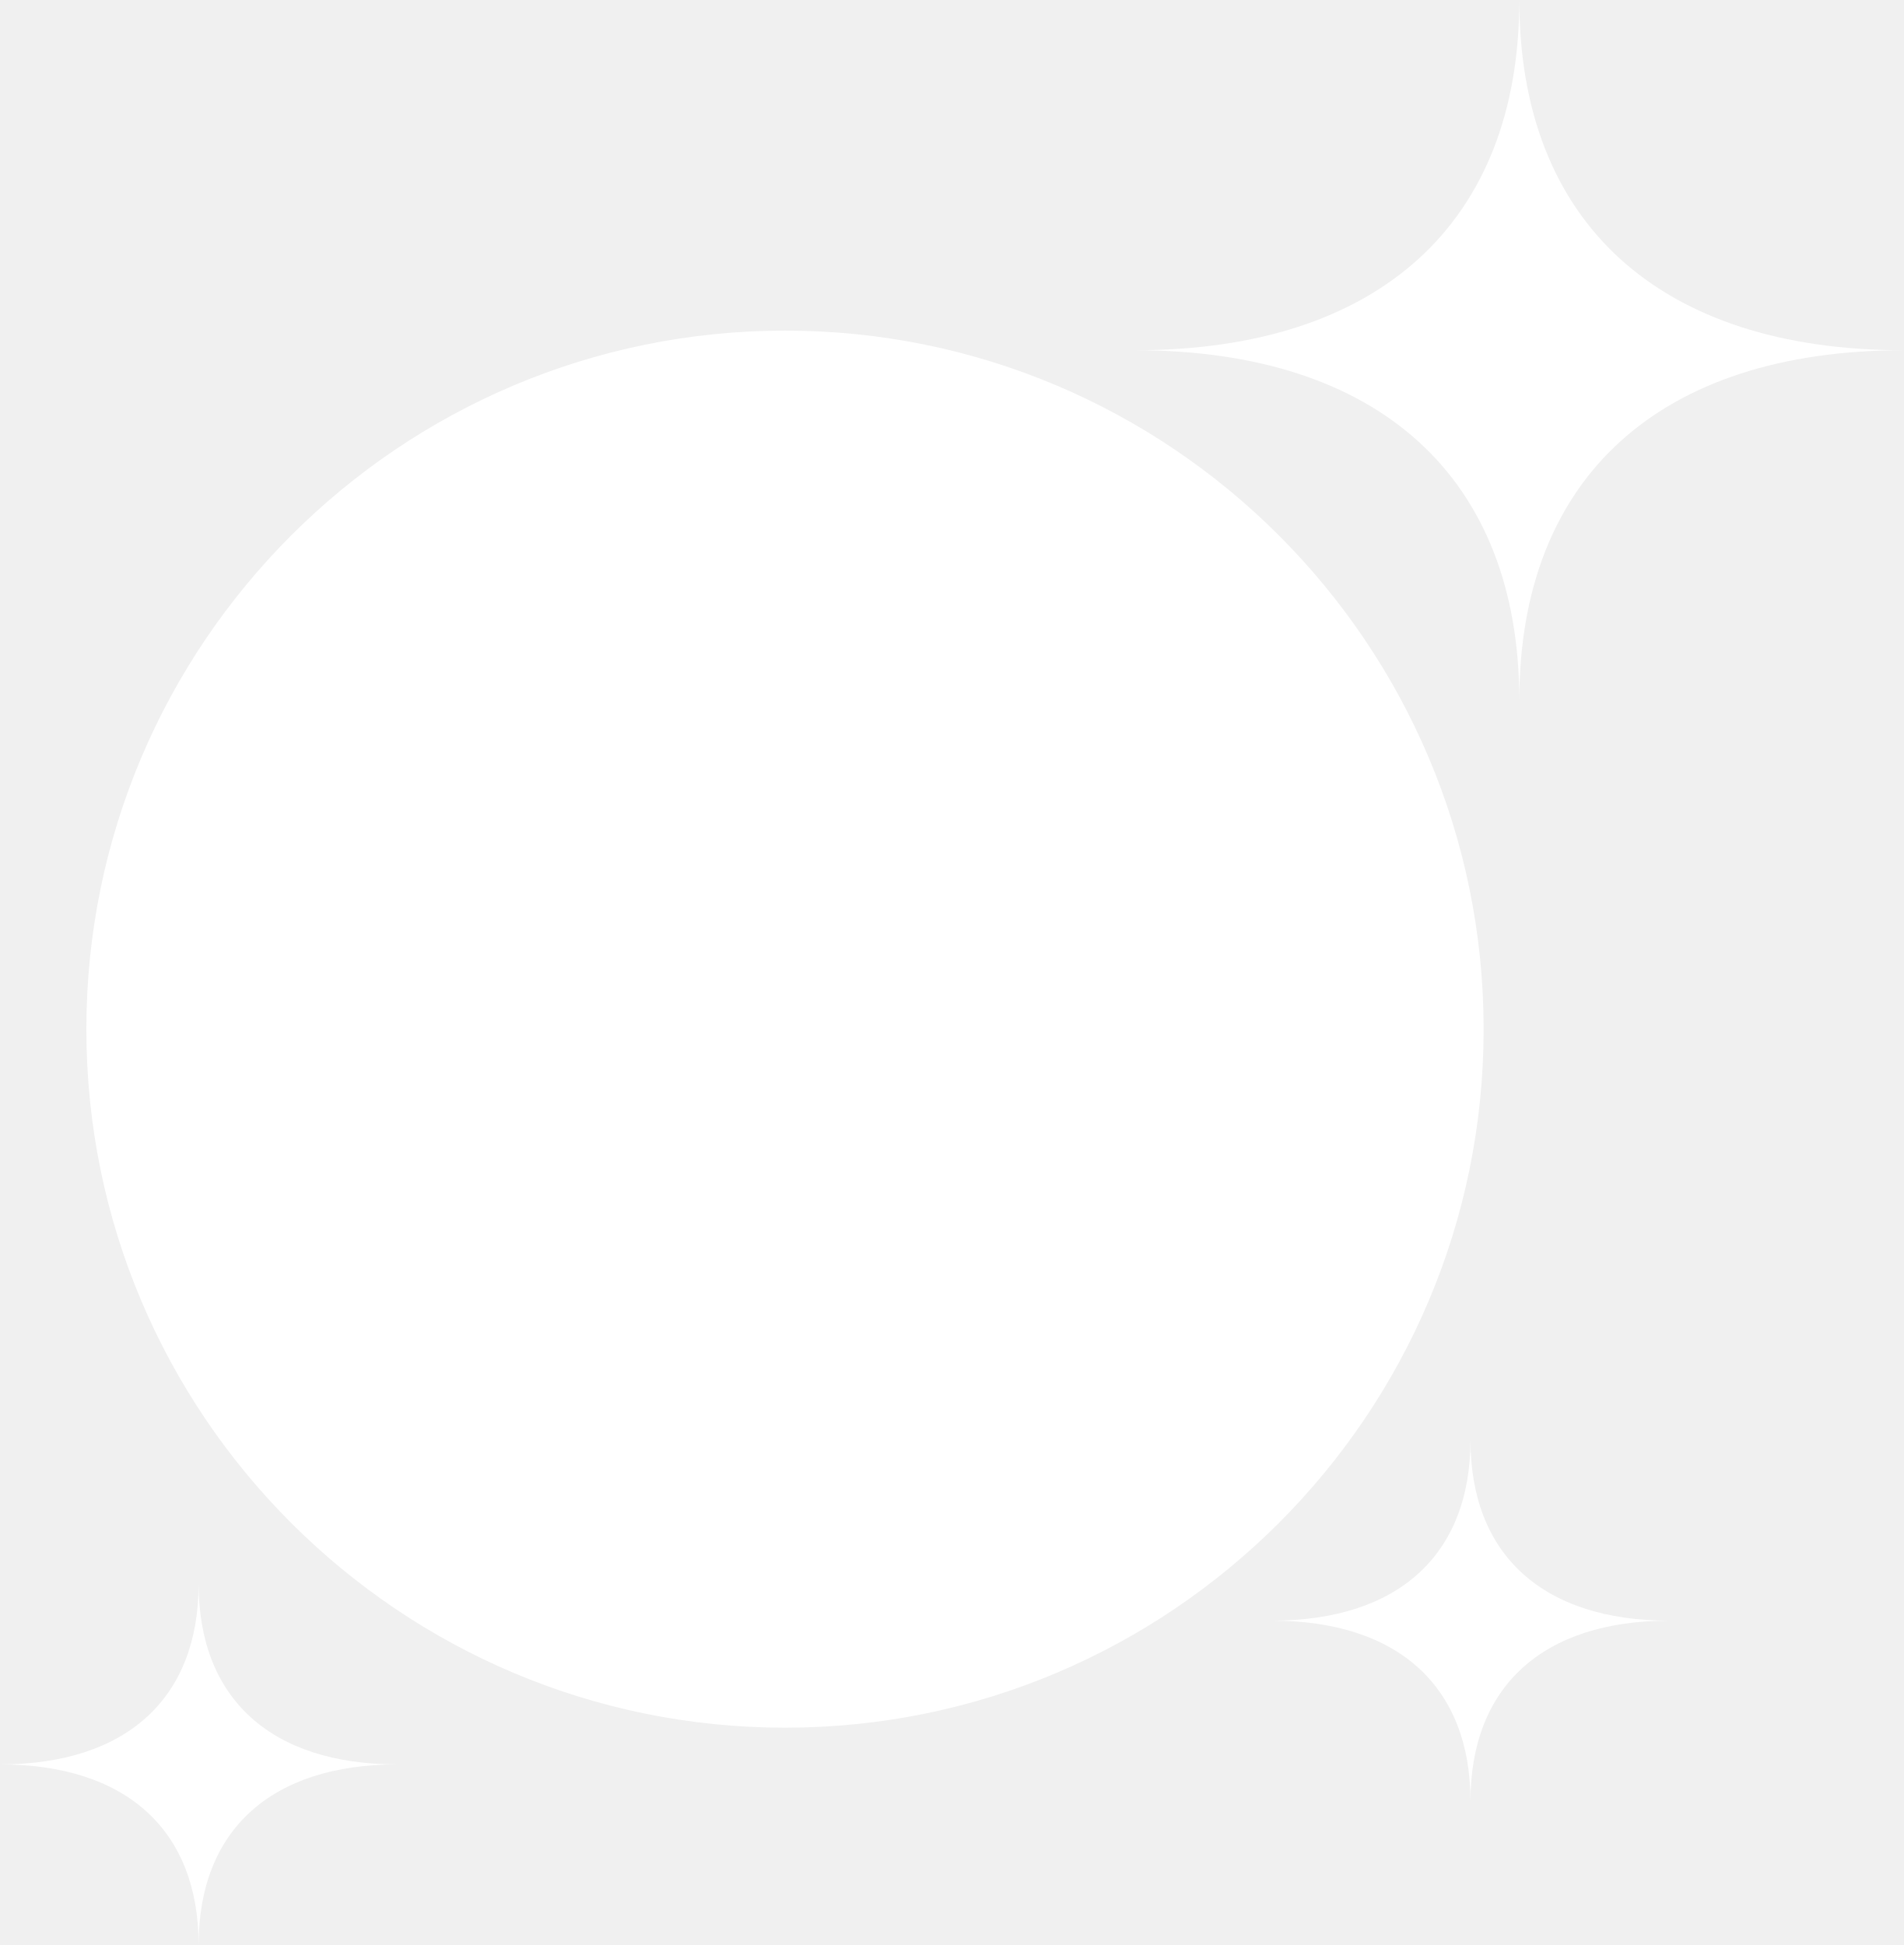
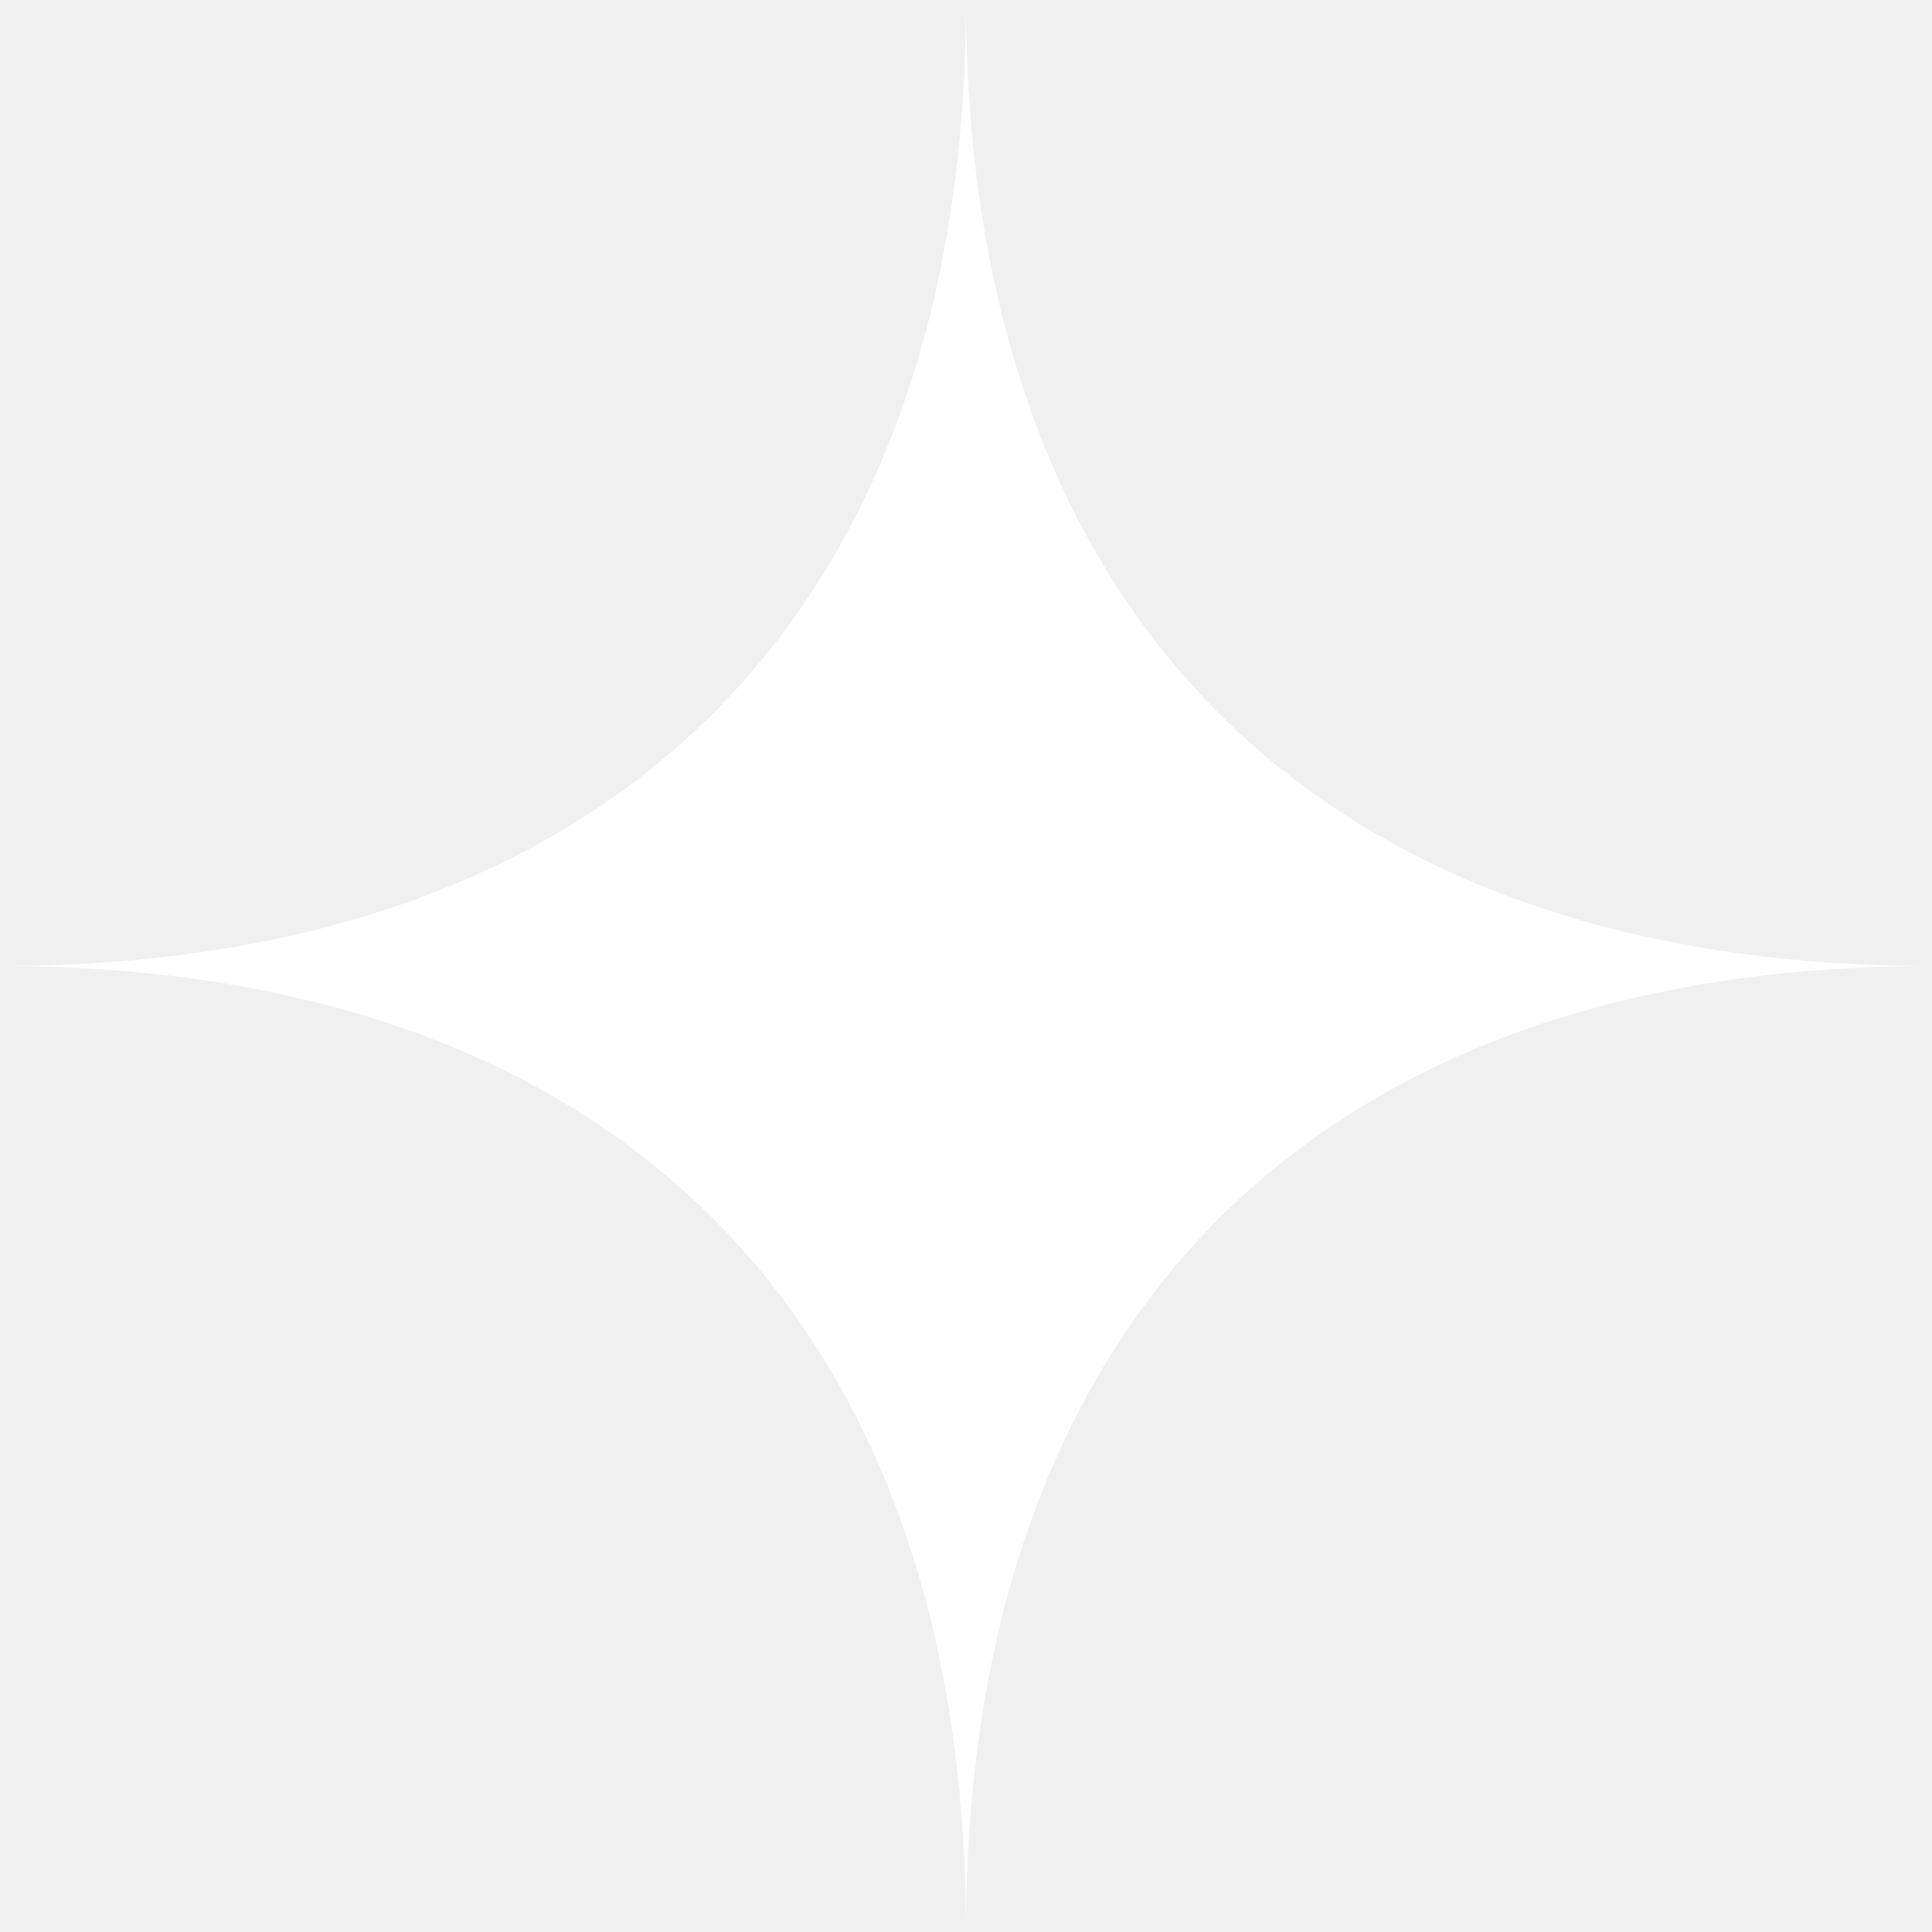
- <svg xmlns="http://www.w3.org/2000/svg" viewBox="-320.44 -402.68 991.641 1013.357" width="991.641px" height="1013.36px">
-   <path fill="#ffffff" fill-rule="evenodd" clip-rule="evenodd" d="M 270.876 -220.2 C 398.103 -220.2 471.039 -286.69 471.039 -402.68 C 471.039 -286.69 543.971 -220.2 671.201 -220.2 C 543.971 -220.2 471.039 -153.72 471.039 -37.728 C 471.039 -153.72 398.103 -220.2 270.876 -220.2 Z" style="fill: rgb(255, 255,255); stroke-width: 1;" transform="matrix(1, 0, 0, 1, 0, -1.1368683772161603e-13)" />
-   <path fill="#ffffff" fill-rule="evenodd" clip-rule="evenodd" d="M -320.44 516.585 C -254.68 516.585 -216.97 482.299 -216.97 422.492 C -216.97 482.299 -179.25 516.585 -113.5 516.585 C -179.25 516.585 -216.97 550.871 -216.97 610.677 C -216.97 550.871 -254.68 516.585 -320.44 516.585 Z" style="fill: rgb(255, 255,255); stroke-width: 1;" transform="matrix(1, 0, 0, 1, 0, -1.1368683772161603e-13)" />
-   <path fill="#ffffff" fill-rule="evenodd" clip-rule="evenodd" d="M 342.137 441.698 C 407.887 441.698 445.597 407.407 445.597 347.607 C 445.597 407.407 483.317 441.698 549.067 441.698 C 483.317 441.698 445.597 475.988 445.597 535.788 C 445.597 475.988 407.887 441.698 342.137 441.698 Z" style="fill: rgb(255, 255,255); stroke-width: 1;" transform="matrix(1, 0, 0, 1, 0, -1.1368683772161603e-13)" />
-   <path fill="#ffffff" d="M 88.539 -230.43 C -112.24 -230.43 -275.45 -67.224 -275.45 133.554 C -275.45 334.335 -112.24 497.46 88.539 497.46 C 289.321 497.46 452.446 334.335 452.446 133.554 C 452.446 -67.224 289.321 -230.43 88.539 -230.43 Z" style="stroke-width: 1.563;" transform="matrix(1, 0, 0, 1, 0, -1.1368683772161603e-13)" />
+ <svg xmlns="http://www.w3.org/2000/svg" fill="#ffffff" viewBox="0 0 120 120" class="h-8 w-8">
+   <path fill="#ffffff" fill-rule="evenodd" d="M0 60c38.137 0 60-21.863 60-60 0 38.137 21.863 60 60 60-38.137 0-60 21.863-60 60 0-38.137-21.863-60-60-60" clip-rule="evenodd" />
</svg>
